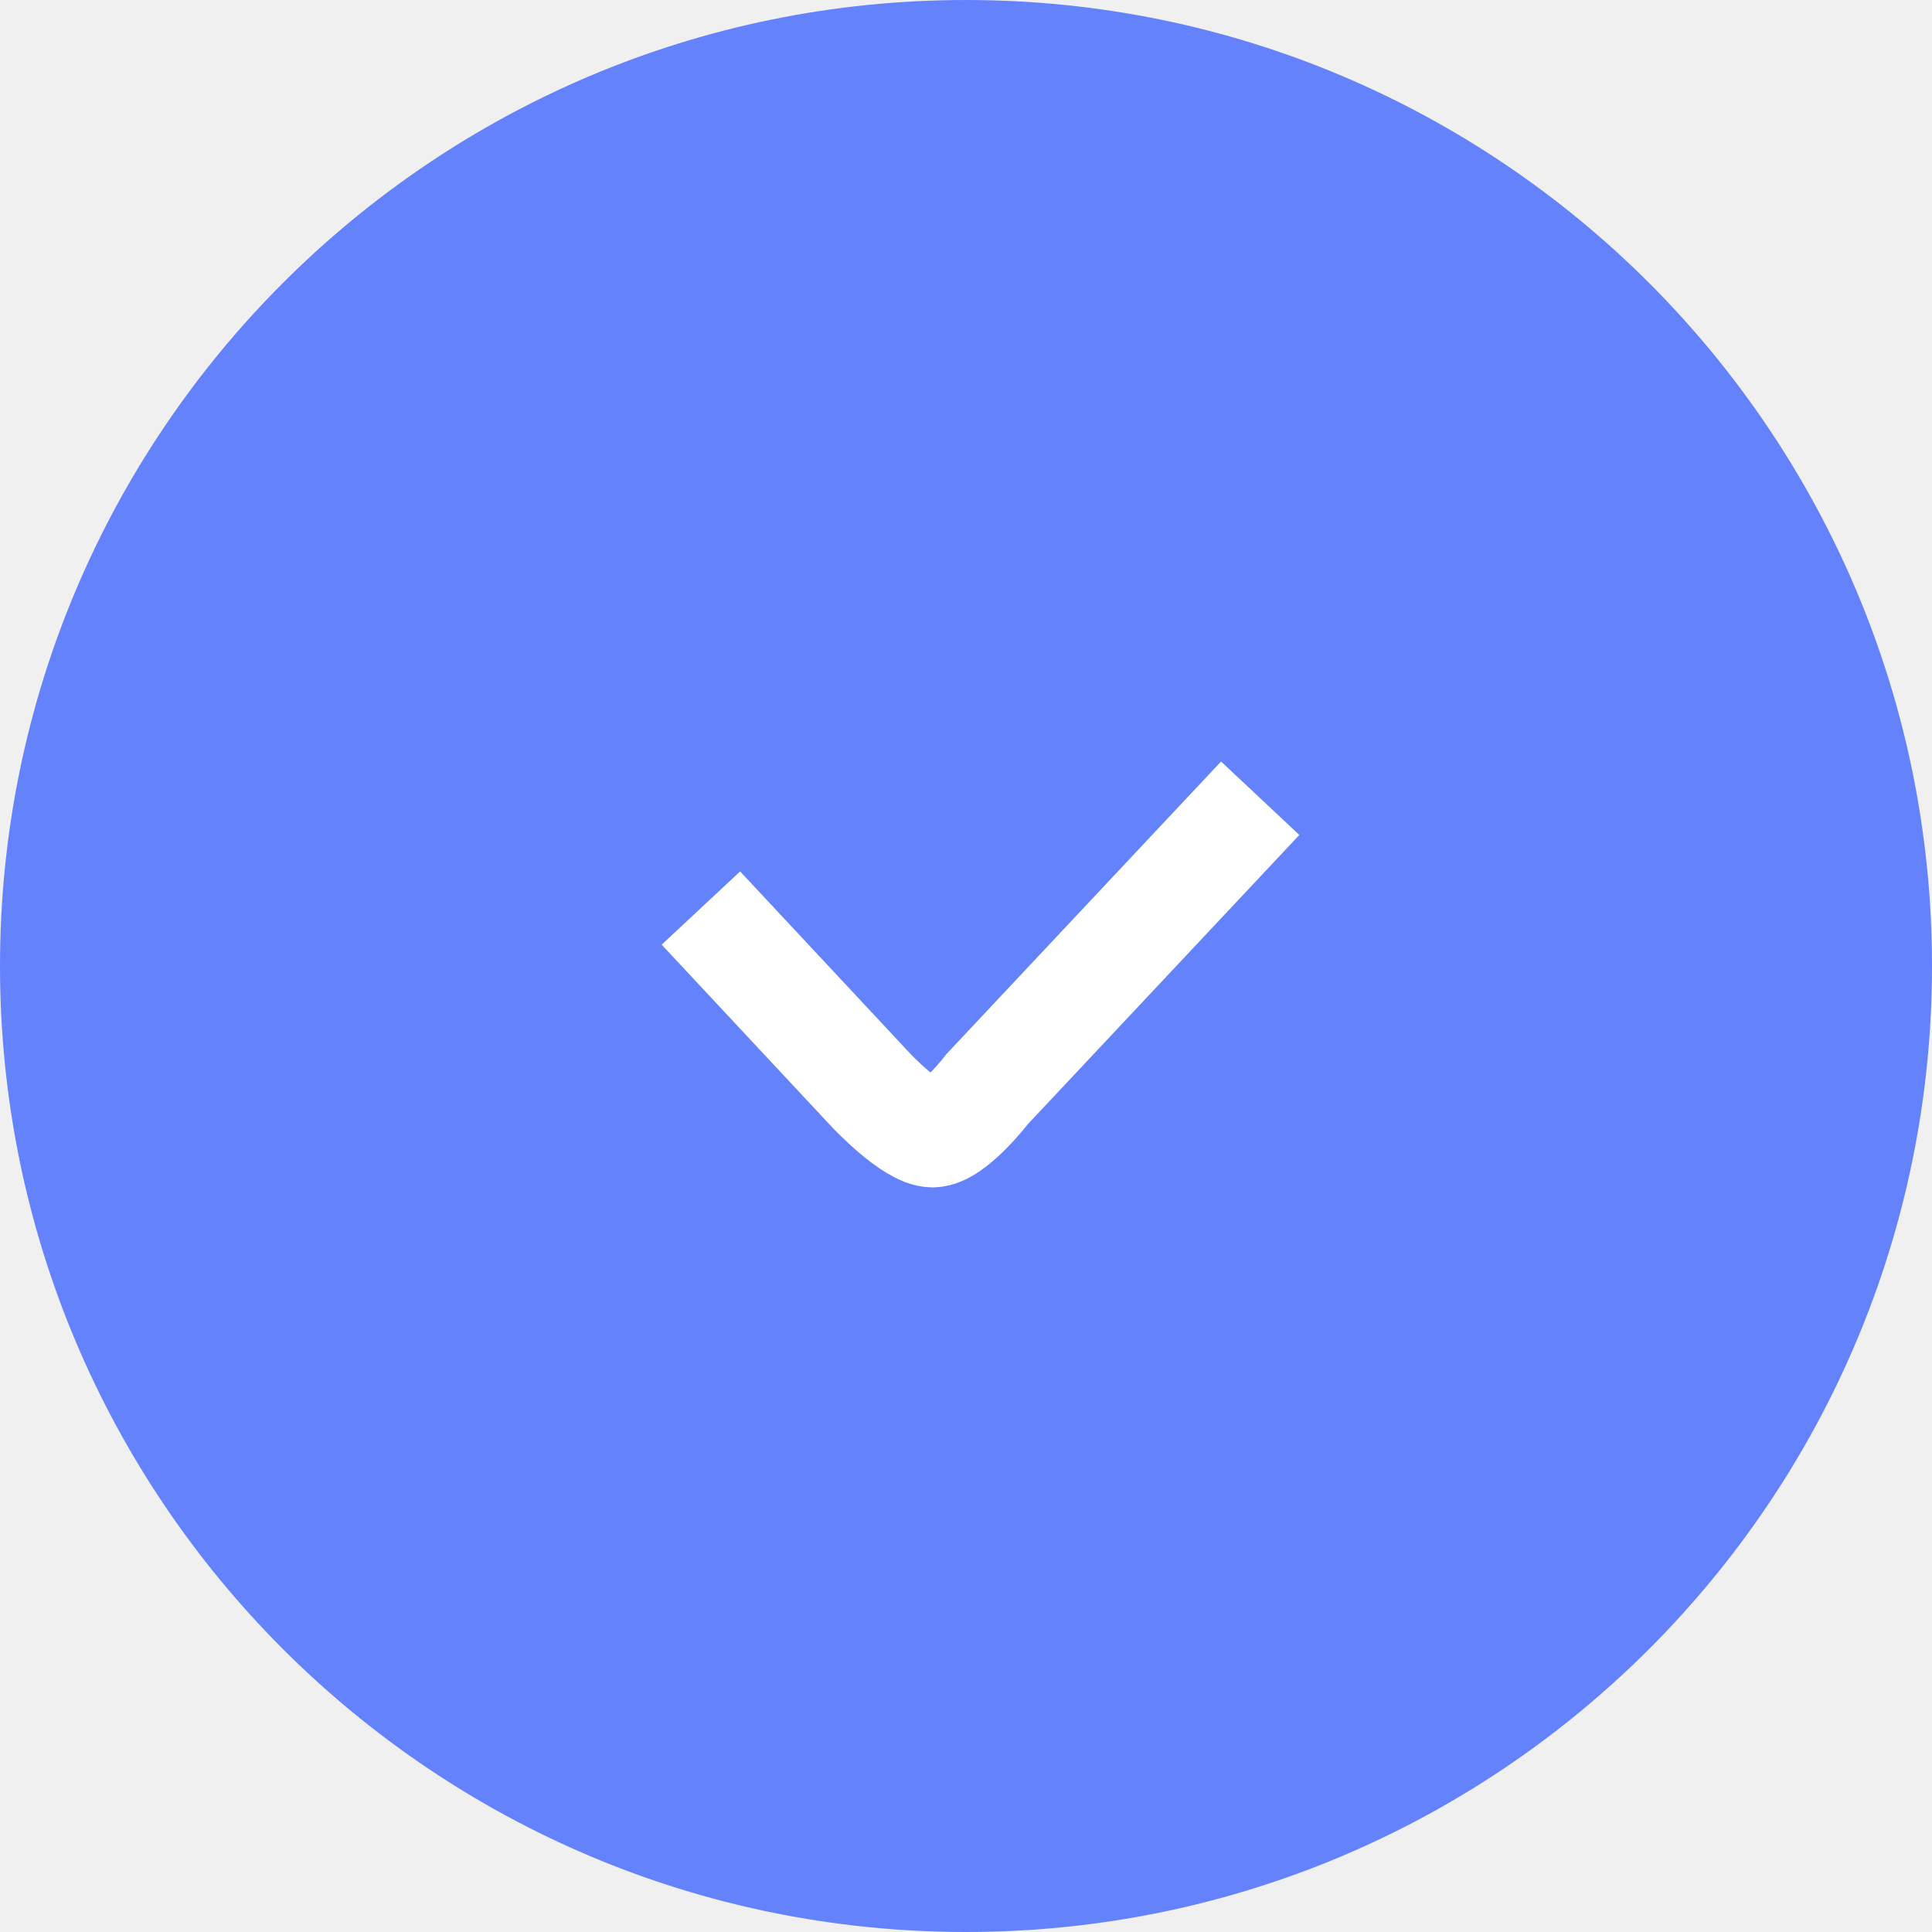
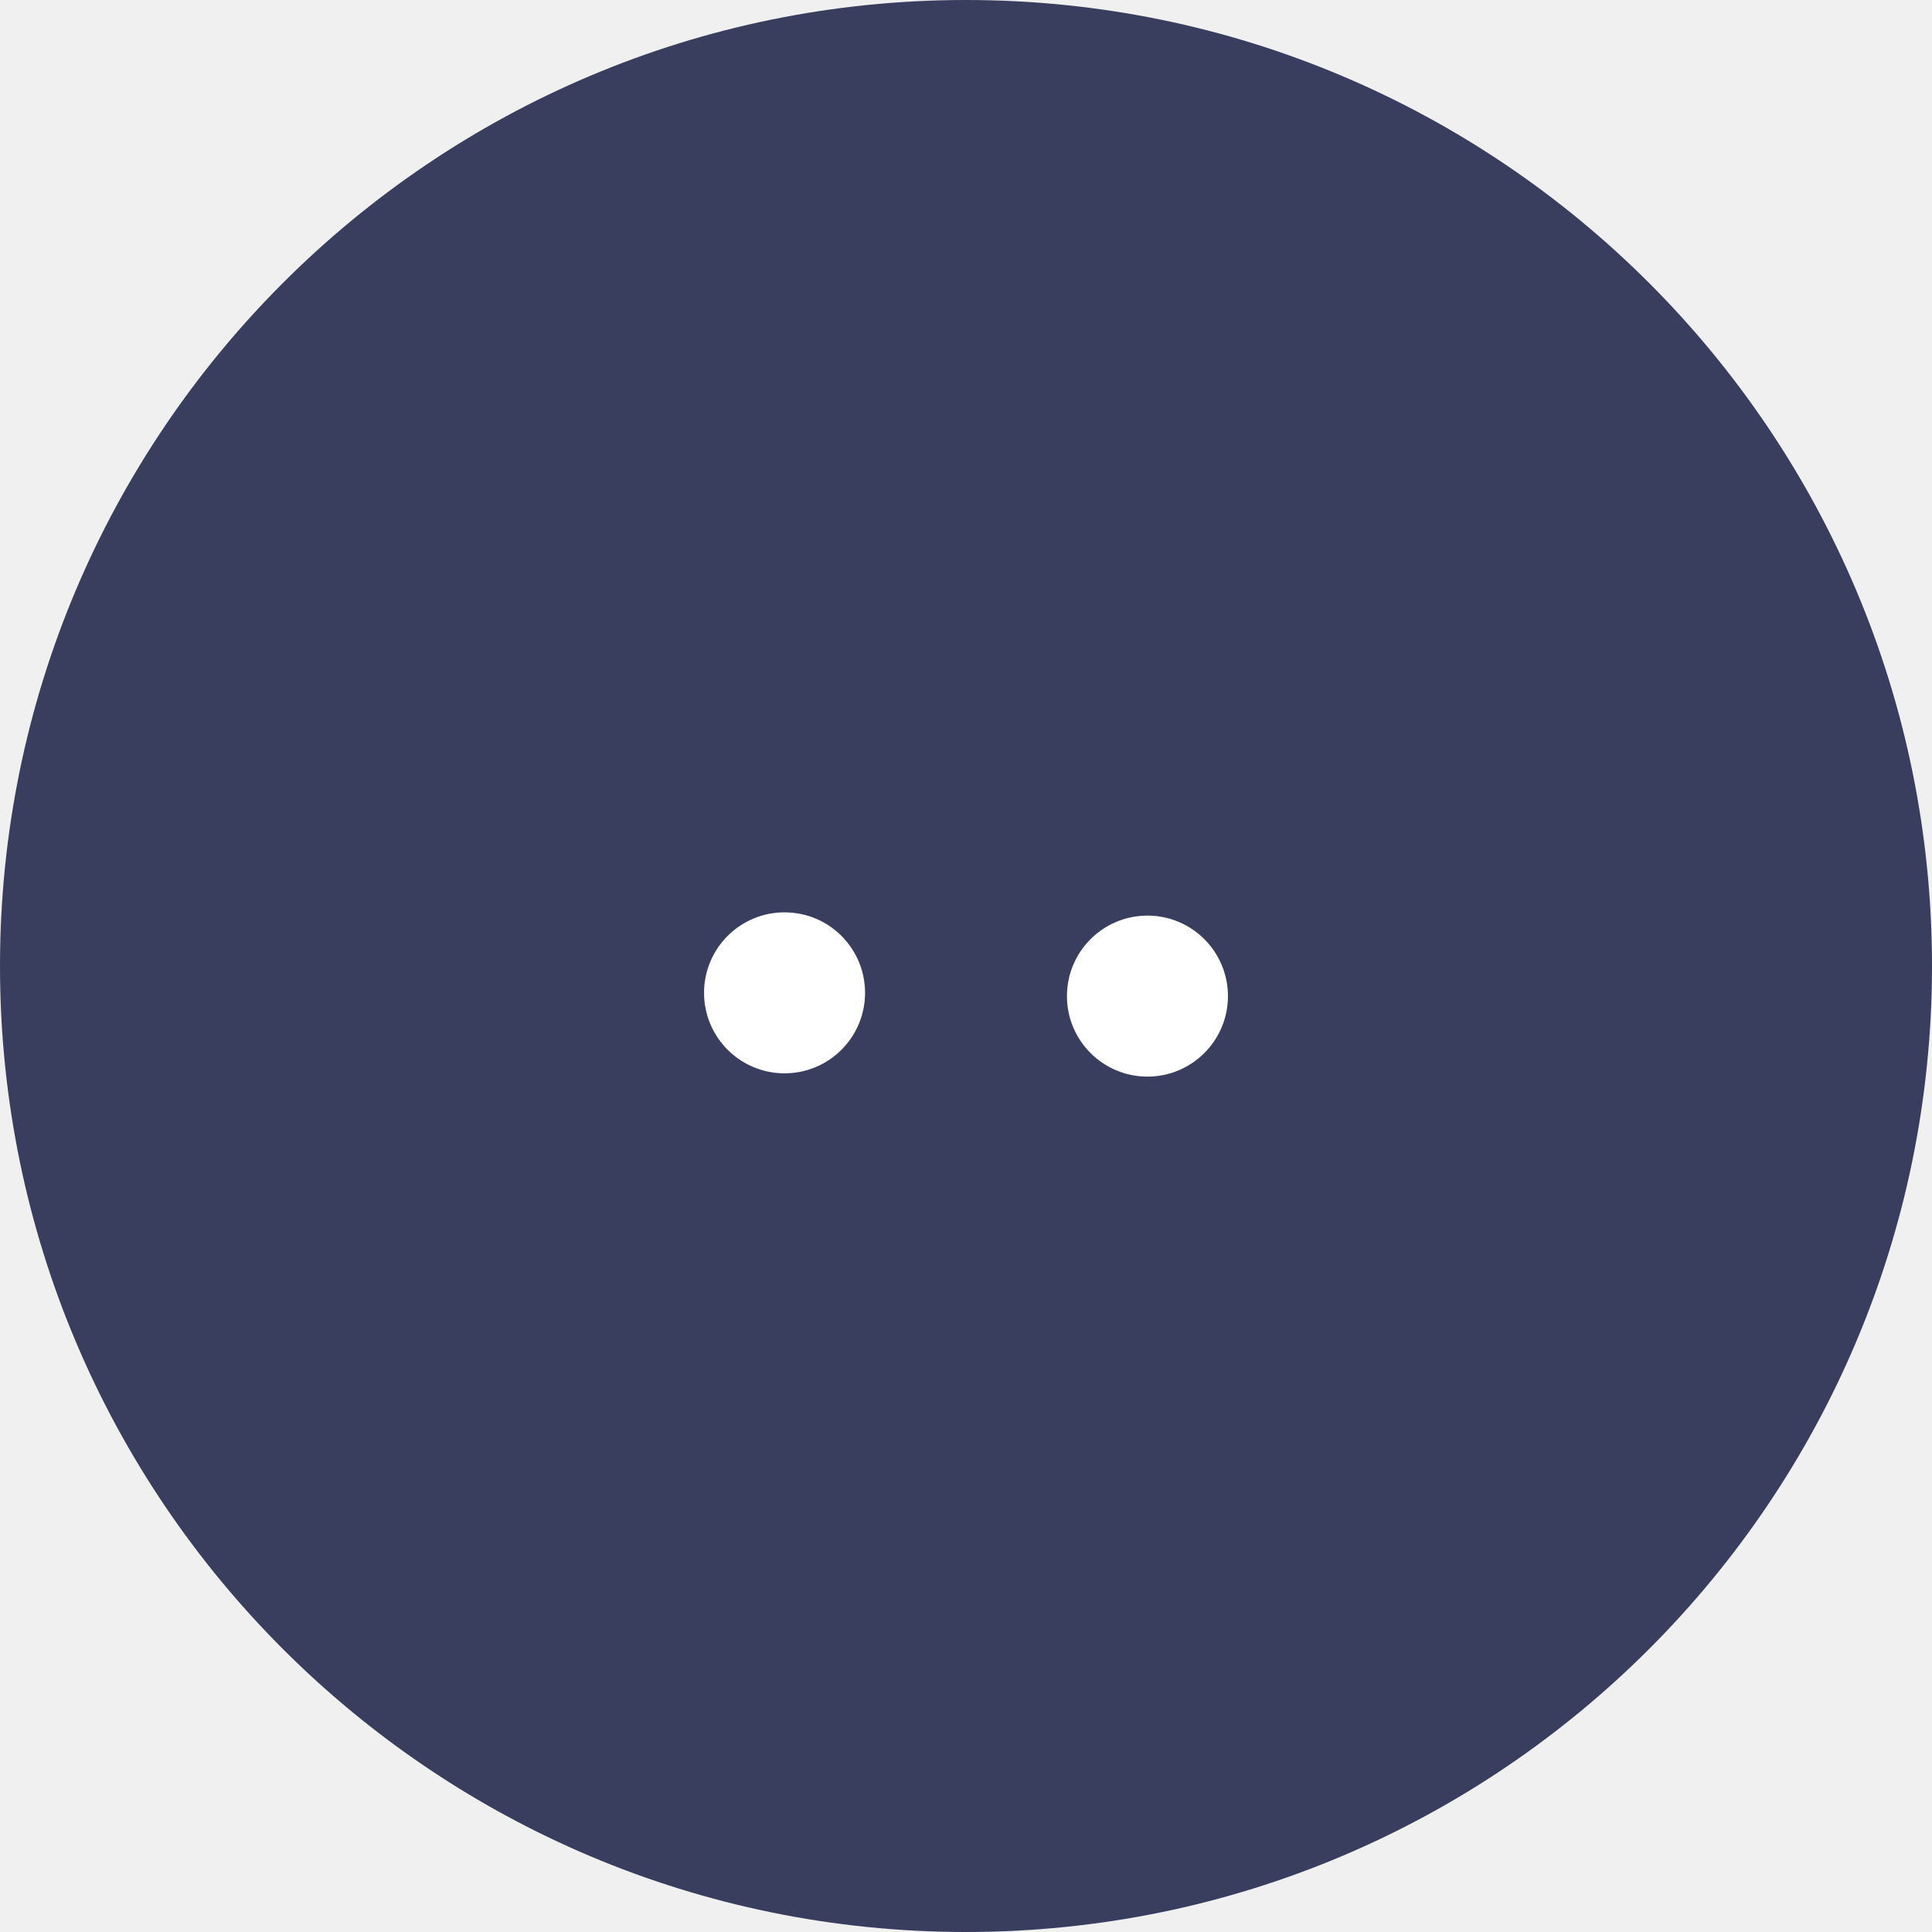
<svg xmlns="http://www.w3.org/2000/svg" width="36" height="36" viewBox="0 0 36 36">
-   <g id="Check" transform="translate(-41 -165.611)">
-     <circle id="BG" cx="18" cy="18" r="18" transform="translate(41 165.611)" fill="#6582fd" />
-     <path id="Path_61025" data-name="Path 61025" d="M1.6,2.079,4.779,5.484s.756.8,1.137.8,1.02-.833,1.02-.833L12.022.033" transform="translate(52.46 180.452)" fill="none" stroke="#fff" stroke-width="2" />
+   <g id="All_Currency" data-name="All Currency" transform="translate(-40 -201)">
+     <circle id="BG" cx="18" cy="18" r="18" transform="translate(40 201)" fill="#3a3e5e" />
+     <circle id="Ellipse_1737" data-name="Ellipse 1737" cx="1.5" cy="1.5" r="1.5" transform="translate(53.119 218)" fill="#fff" />
+     <path id="Path_62412" data-name="Path 62412" d="M2.262.061a1.5,1.5,0,1,1-1.5,1.5A1.5,1.5,0,0,1,2.262.061Z" transform="translate(59.119 218)" fill="#fff" />
  </g>
</svg>
